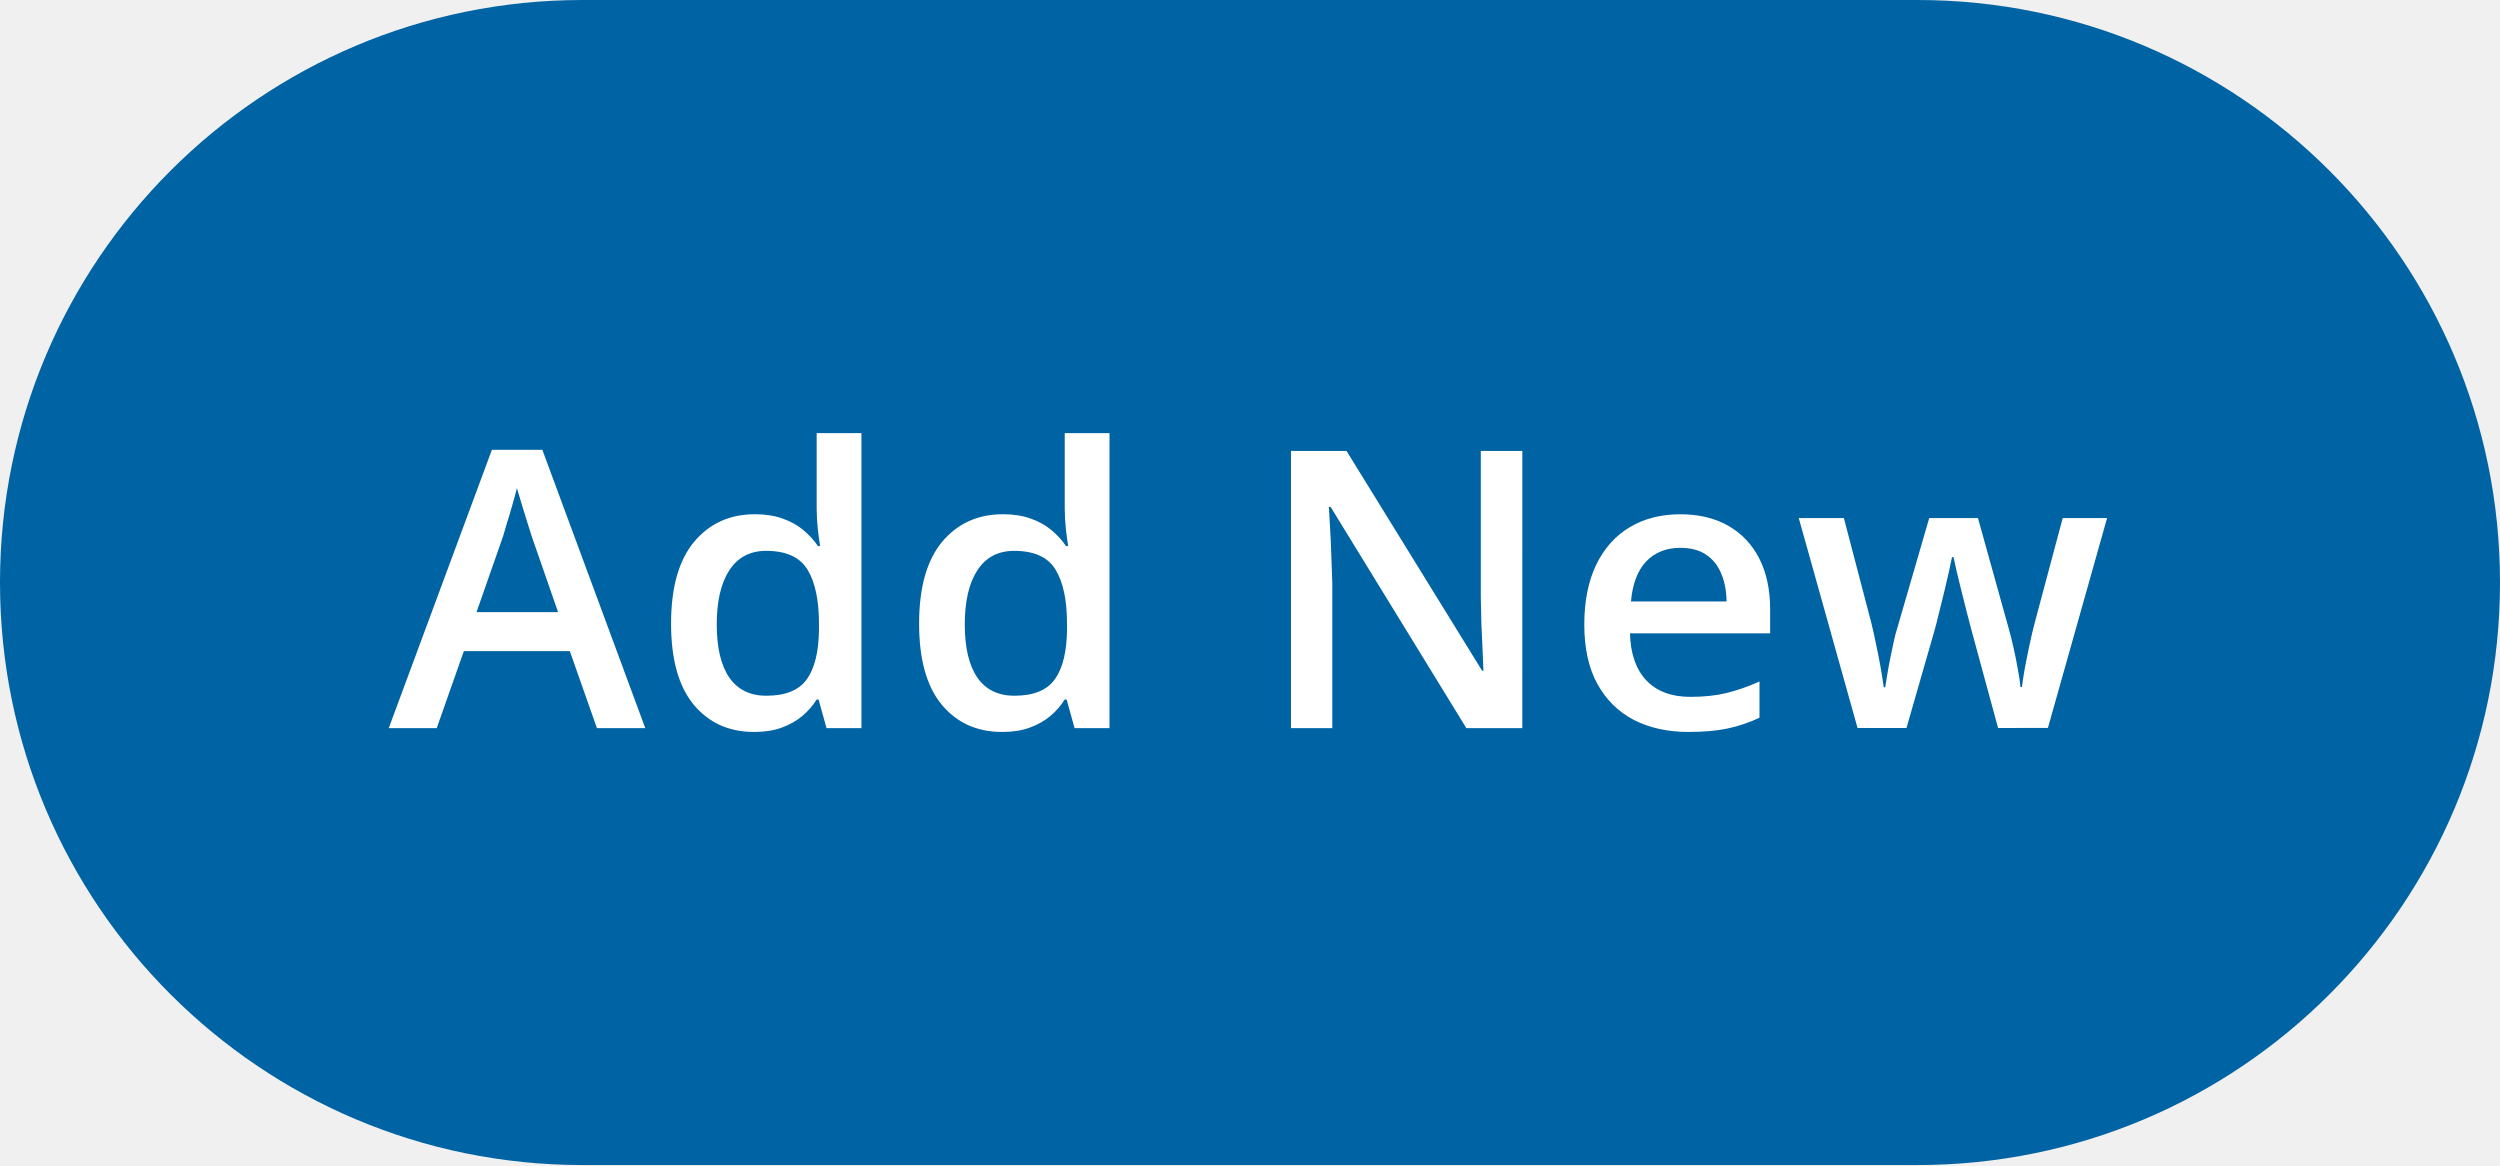
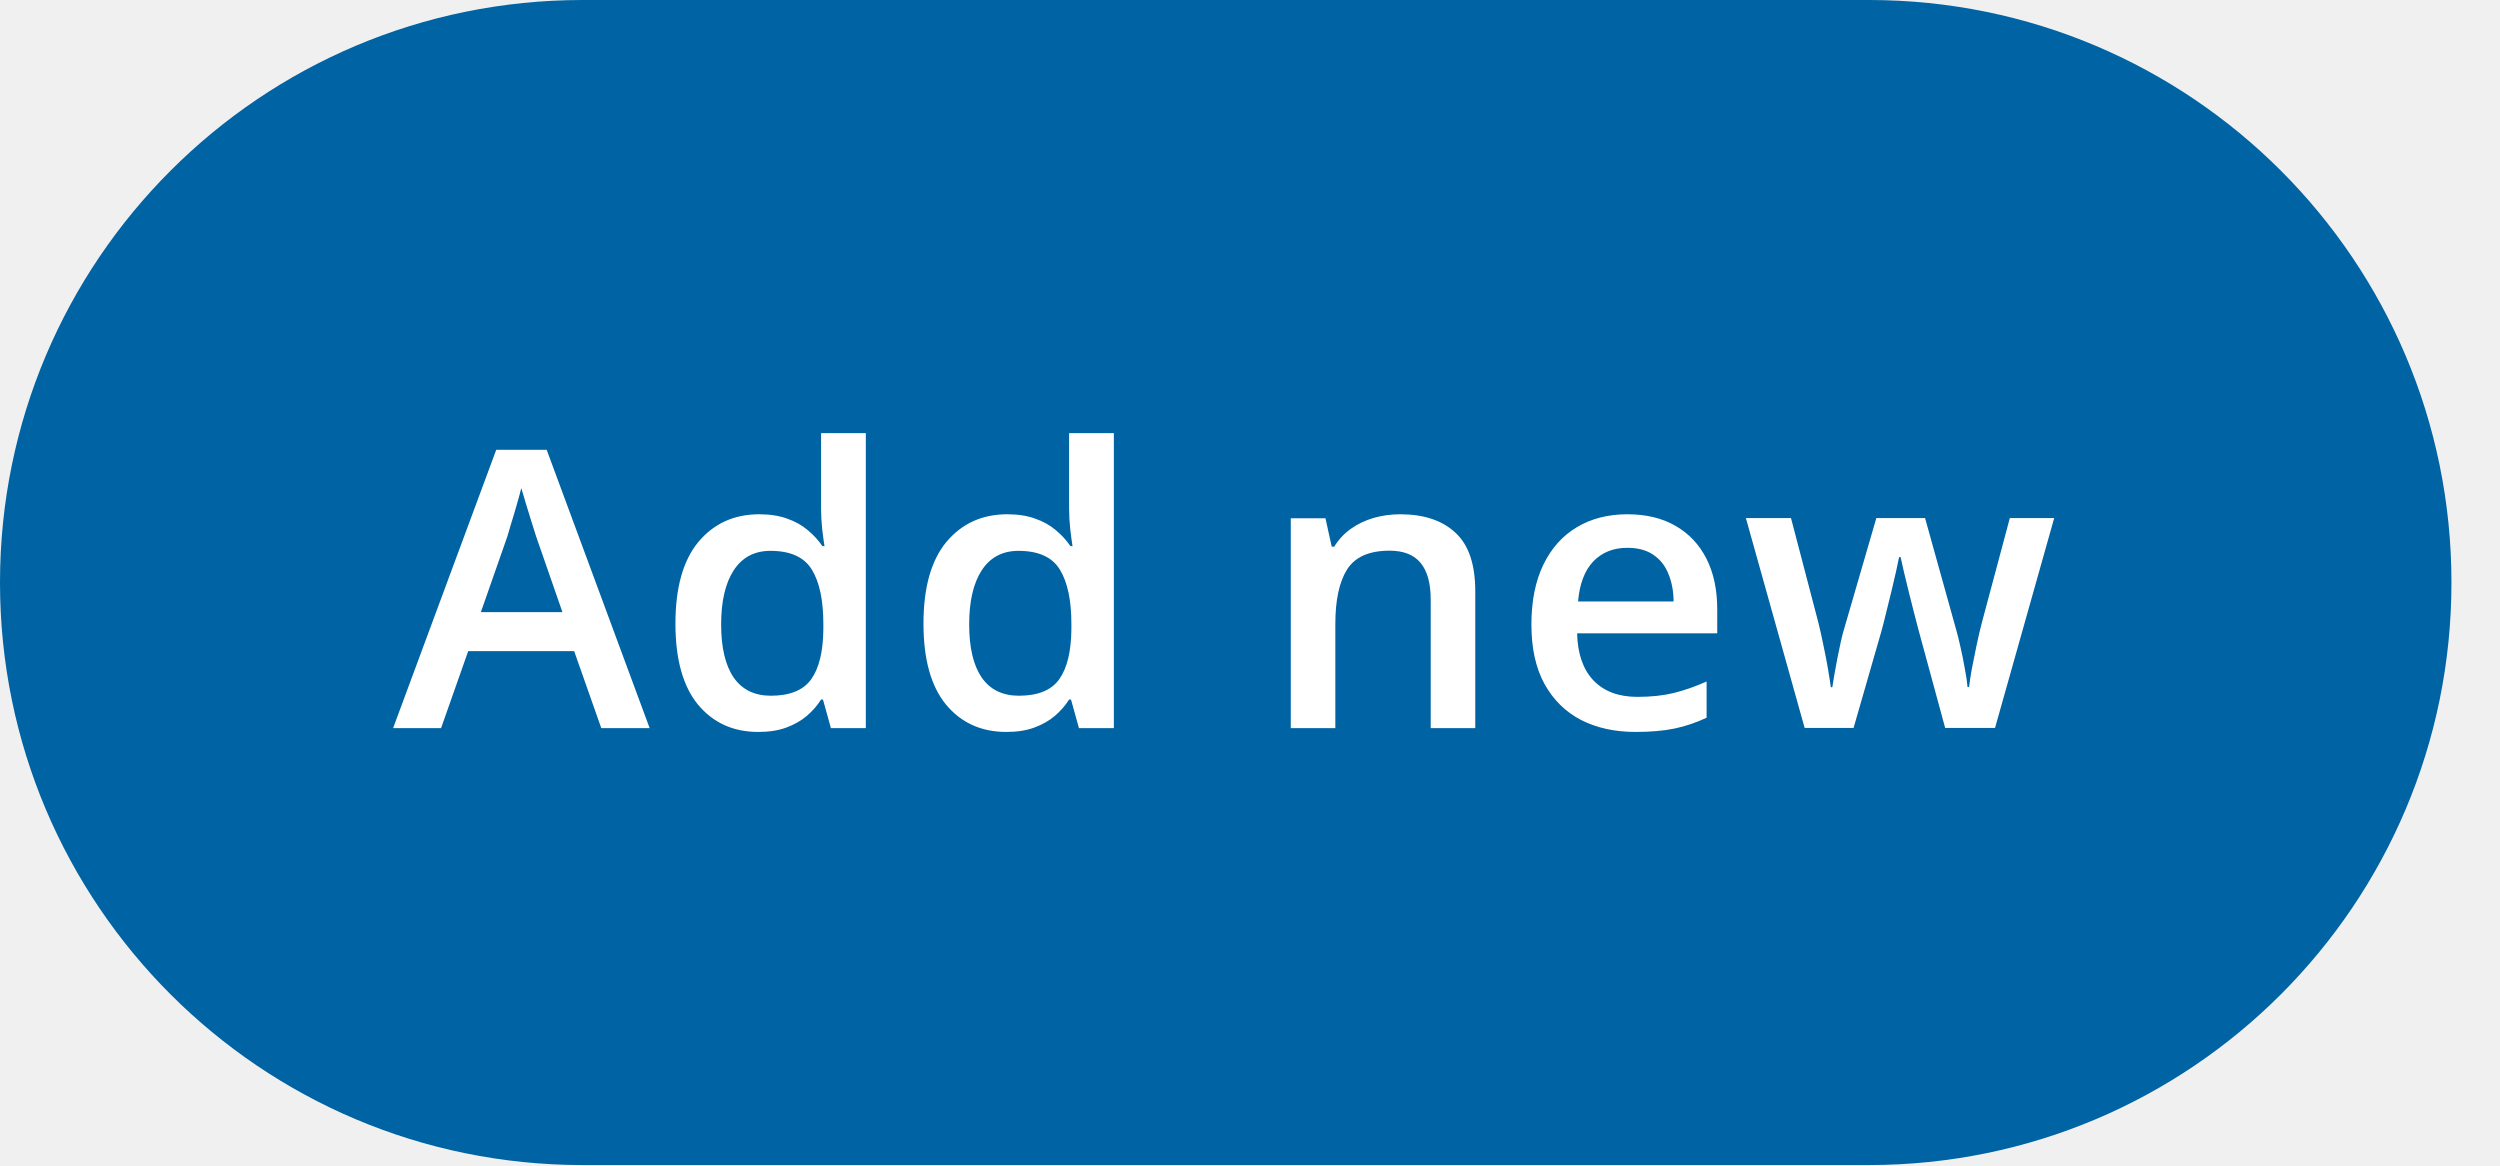
- <svg xmlns="http://www.w3.org/2000/svg" fill="none" height="48" viewBox="0 0 103 48" width="103">
-   <clipPath id="a">
-     <path d="m16 12h71v24h-71z" />
-   </clipPath>
-   <rect fill="#0063a3" height="48" rx="24" width="103" />
-   <g clip-path="url(#a)">
-     <path d="m24.594 30-1.117-3.172h-4.367l-1.117 3.172h-1.977l4.25-11.469h2.078l4.242 11.469zm-1.602-4.781-1.086-3.125c-.042-.136-.102-.326-.18-.57-.078-.25-.156-.503-.234-.758-.078-.26-.143-.479-.195-.656-.052.213-.117.453-.195.719-.073.26-.146.505-.219.734-.068.229-.12.406-.156.531l-1.094 3.125zm8.07 4.937c-1.031 0-1.859-.375-2.484-1.125-.62-.755-.93-1.867-.93-3.336 0-1.484.315-2.607.945-3.367.635-.76 1.471-1.141 2.508-1.141.438 0 .82.06 1.148.18.328.115.609.271.844.469.239.198.443.419.609.664h.086c-.026-.162-.057-.393-.094-.695-.031-.307-.047-.591-.047-.852v-3.109h1.844v12.156h-1.438l-.328-1.18h-.078c-.156.25-.354.477-.594.68-.234.198-.516.357-.844.477-.323.12-.706.18-1.148.18zm.516-1.492c.786 0 1.341-.227 1.664-.68.323-.453.49-1.133.5-2.039v-.242c0-.969-.156-1.711-.469-2.227-.312-.521-.883-.781-1.711-.781-.661 0-1.167.268-1.516.805-.344.531-.516 1.273-.516 2.227 0 .953.172 1.682.516 2.188.349.5.859.75 1.531.75zm9.703 1.492c-1.031 0-1.859-.375-2.484-1.125-.62-.755-.93-1.867-.93-3.336 0-1.484.315-2.607.945-3.367.635-.76 1.471-1.141 2.508-1.141.438 0 .82.06 1.149.18.328.115.609.271.844.469.24.198.443.419.609.664h.086c-.026-.162-.057-.393-.094-.695-.031-.307-.047-.591-.047-.852v-3.109h1.844v12.156h-1.438l-.328-1.18h-.078c-.156.25-.354.477-.594.68-.234.198-.516.357-.844.477-.323.12-.706.18-1.149.18zm.516-1.492c.786 0 1.341-.227 1.664-.68.323-.453.49-1.133.5-2.039v-.242c0-.969-.156-1.711-.469-2.227-.312-.521-.883-.781-1.711-.781-.661 0-1.167.268-1.516.805-.344.531-.516 1.273-.516 2.227 0 .953.172 1.682.516 2.188.349.5.859.75 1.531.75zm20.922 1.336h-2.305l-5.594-9.117h-.07c.021.307.039.633.055.977.021.344.036.698.047 1.062.016.365.029.734.039 1.109v5.969h-1.703v-11.422h2.289l5.586 9.055h.055c-.01-.266-.023-.57-.039-.914-.016-.344-.031-.698-.047-1.063-.01-.37-.018-.727-.023-1.07v-6.008h1.711zm6.508-8.812c.771 0 1.432.159 1.984.477.552.318.977.768 1.274 1.351.297.583.445 1.281.445 2.094v.984h-5.774c.021.839.245 1.484.672 1.937.432.453 1.036.68 1.812.68.552 0 1.047-.052 1.484-.156.443-.109.898-.268 1.367-.477v1.492c-.432.203-.872.352-1.32.445-.448.094-.984.141-1.609.141-.849 0-1.596-.164-2.242-.492-.641-.333-1.143-.828-1.508-1.484-.359-.656-.539-1.471-.539-2.445 0-.969.164-1.792.492-2.469.328-.677.789-1.193 1.383-1.547.594-.354 1.286-.531 2.078-.531zm0 1.383c-.578 0-1.047.188-1.406.562-.354.375-.562.924-.625 1.648h3.938c-.005-.432-.078-.815-.219-1.148-.136-.333-.344-.594-.625-.781-.276-.188-.63-.281-1.062-.281zm13.094 7.422-1.094-4.023c-.052-.198-.115-.438-.188-.719-.073-.281-.146-.57-.219-.867-.073-.302-.141-.581-.203-.836-.057-.255-.102-.453-.133-.594h-.062c-.026.141-.068.339-.125.594s-.122.534-.195.836c-.073.302-.146.596-.219.883-.068.286-.13.531-.188.734l-1.148 3.992h-2.016l-2.422-8.648h1.859l1.125 4.297c.073.292.143.607.211.945.073.339.135.661.188.969s.091.56.117.758h.062c.021-.141.05-.318.086-.531.036-.219.078-.445.125-.68.047-.24.094-.464.141-.672.047-.214.091-.385.133-.516l1.328-4.57h2.008l1.273 4.57c.057.198.12.448.188.75.068.297.128.596.18.898.057.297.094.544.109.742h.062c.021-.177.057-.417.109-.719.057-.307.122-.633.195-.977.073-.349.148-.672.227-.969l1.149-4.297h1.828l-2.438 8.648z" fill="#fff" />
+ <svg xmlns="http://www.w3.org/2000/svg" width="103" height="48" viewBox="0 0 103 48" fill="none">
+   <rect width="101" height="48" rx="24" fill="#0063A3" />
+   <g clip-path="url(#clip0_645_123226)">
+     <path d="M24.773 30L23.656 26.828H19.289L18.172 30H16.195L20.445 18.531H22.523L26.766 30H24.773ZM23.172 25.219L22.086 22.094C22.044 21.958 21.984 21.768 21.906 21.523C21.828 21.273 21.75 21.021 21.672 20.766C21.594 20.505 21.529 20.287 21.477 20.109C21.424 20.323 21.359 20.562 21.281 20.828C21.208 21.088 21.135 21.333 21.062 21.562C20.995 21.792 20.943 21.969 20.906 22.094L19.812 25.219H23.172ZM31.242 30.156C30.211 30.156 29.383 29.781 28.758 29.031C28.138 28.276 27.828 27.164 27.828 25.695C27.828 24.211 28.143 23.088 28.773 22.328C29.409 21.568 30.245 21.188 31.281 21.188C31.719 21.188 32.102 21.247 32.43 21.367C32.758 21.482 33.039 21.638 33.273 21.836C33.513 22.034 33.716 22.255 33.883 22.5H33.969C33.943 22.338 33.911 22.107 33.875 21.805C33.844 21.497 33.828 21.213 33.828 20.953V17.844H35.672V30H34.234L33.906 28.82H33.828C33.672 29.07 33.474 29.297 33.234 29.5C33 29.698 32.719 29.857 32.391 29.977C32.068 30.096 31.685 30.156 31.242 30.156ZM31.758 28.664C32.544 28.664 33.099 28.438 33.422 27.984C33.745 27.531 33.911 26.852 33.922 25.945V25.703C33.922 24.734 33.766 23.992 33.453 23.477C33.141 22.956 32.57 22.695 31.742 22.695C31.081 22.695 30.576 22.963 30.227 23.5C29.883 24.031 29.711 24.773 29.711 25.727C29.711 26.68 29.883 27.409 30.227 27.914C30.576 28.414 31.086 28.664 31.758 28.664ZM41.461 30.156C40.43 30.156 39.602 29.781 38.977 29.031C38.357 28.276 38.047 27.164 38.047 25.695C38.047 24.211 38.362 23.088 38.992 22.328C39.628 21.568 40.464 21.188 41.5 21.188C41.938 21.188 42.32 21.247 42.648 21.367C42.977 21.482 43.258 21.638 43.492 21.836C43.732 22.034 43.935 22.255 44.102 22.5H44.188C44.161 22.338 44.13 22.107 44.094 21.805C44.062 21.497 44.047 21.213 44.047 20.953V17.844H45.891V30H44.453L44.125 28.82H44.047C43.891 29.07 43.693 29.297 43.453 29.5C43.219 29.698 42.938 29.857 42.609 29.977C42.286 30.096 41.904 30.156 41.461 30.156ZM41.977 28.664C42.763 28.664 43.318 28.438 43.641 27.984C43.964 27.531 44.13 26.852 44.141 25.945V25.703C44.141 24.734 43.984 23.992 43.672 23.477C43.359 22.956 42.789 22.695 41.961 22.695C41.3 22.695 40.794 22.963 40.445 23.5C40.102 24.031 39.93 24.773 39.93 25.727C39.93 26.68 40.102 27.409 40.445 27.914C40.794 28.414 41.305 28.664 41.977 28.664ZM57.688 21.188C58.661 21.188 59.419 21.44 59.961 21.945C60.508 22.445 60.781 23.25 60.781 24.359V30H58.945V24.703C58.945 24.031 58.807 23.529 58.531 23.195C58.255 22.857 57.828 22.688 57.25 22.688C56.411 22.688 55.828 22.945 55.5 23.461C55.177 23.977 55.016 24.724 55.016 25.703V30H53.18V21.352H54.609L54.867 22.523H54.969C55.156 22.221 55.388 21.974 55.664 21.781C55.945 21.583 56.258 21.435 56.602 21.336C56.95 21.237 57.312 21.188 57.688 21.188ZM67.047 21.188C67.818 21.188 68.479 21.346 69.031 21.664C69.583 21.982 70.008 22.432 70.305 23.016C70.602 23.599 70.75 24.297 70.75 25.109V26.094H64.977C64.997 26.932 65.221 27.578 65.648 28.031C66.081 28.484 66.685 28.711 67.461 28.711C68.013 28.711 68.508 28.659 68.945 28.555C69.388 28.445 69.844 28.287 70.312 28.078V29.57C69.88 29.773 69.44 29.922 68.992 30.016C68.544 30.109 68.008 30.156 67.383 30.156C66.534 30.156 65.787 29.992 65.141 29.664C64.5 29.331 63.997 28.836 63.633 28.18C63.273 27.523 63.094 26.708 63.094 25.734C63.094 24.766 63.258 23.943 63.586 23.266C63.914 22.588 64.375 22.073 64.969 21.719C65.562 21.365 66.255 21.188 67.047 21.188ZM67.047 22.57C66.469 22.57 66 22.758 65.641 23.133C65.287 23.508 65.078 24.057 65.016 24.781H68.953C68.948 24.349 68.875 23.966 68.734 23.633C68.599 23.299 68.391 23.039 68.109 22.852C67.833 22.664 67.479 22.57 67.047 22.57ZM80.141 29.992L79.047 25.969C78.995 25.771 78.932 25.531 78.859 25.25C78.787 24.969 78.713 24.68 78.641 24.383C78.568 24.081 78.5 23.802 78.438 23.547C78.38 23.292 78.336 23.094 78.305 22.953H78.242C78.216 23.094 78.174 23.292 78.117 23.547C78.06 23.802 77.995 24.081 77.922 24.383C77.849 24.685 77.776 24.979 77.703 25.266C77.635 25.552 77.573 25.797 77.516 26L76.367 29.992H74.352L71.93 21.344H73.789L74.914 25.641C74.987 25.932 75.057 26.247 75.125 26.586C75.198 26.924 75.26 27.247 75.312 27.555C75.365 27.862 75.404 28.115 75.43 28.312H75.492C75.513 28.172 75.542 27.995 75.578 27.781C75.615 27.562 75.656 27.336 75.703 27.102C75.75 26.862 75.797 26.638 75.844 26.43C75.891 26.216 75.935 26.044 75.977 25.914L77.305 21.344H79.312L80.586 25.914C80.643 26.112 80.706 26.362 80.773 26.664C80.841 26.961 80.901 27.26 80.953 27.562C81.01 27.859 81.047 28.107 81.062 28.305H81.125C81.146 28.128 81.182 27.888 81.234 27.586C81.292 27.279 81.357 26.953 81.43 26.609C81.503 26.26 81.578 25.938 81.656 25.641L82.805 21.344H84.633L82.195 29.992H80.141Z" fill="white" />
  </g>
+   <defs>
+     <clipPath id="clip0_645_123226">
+       <rect width="69" height="24" fill="white" transform="translate(16 12)" />
+     </clipPath>
+   </defs>
</svg>
